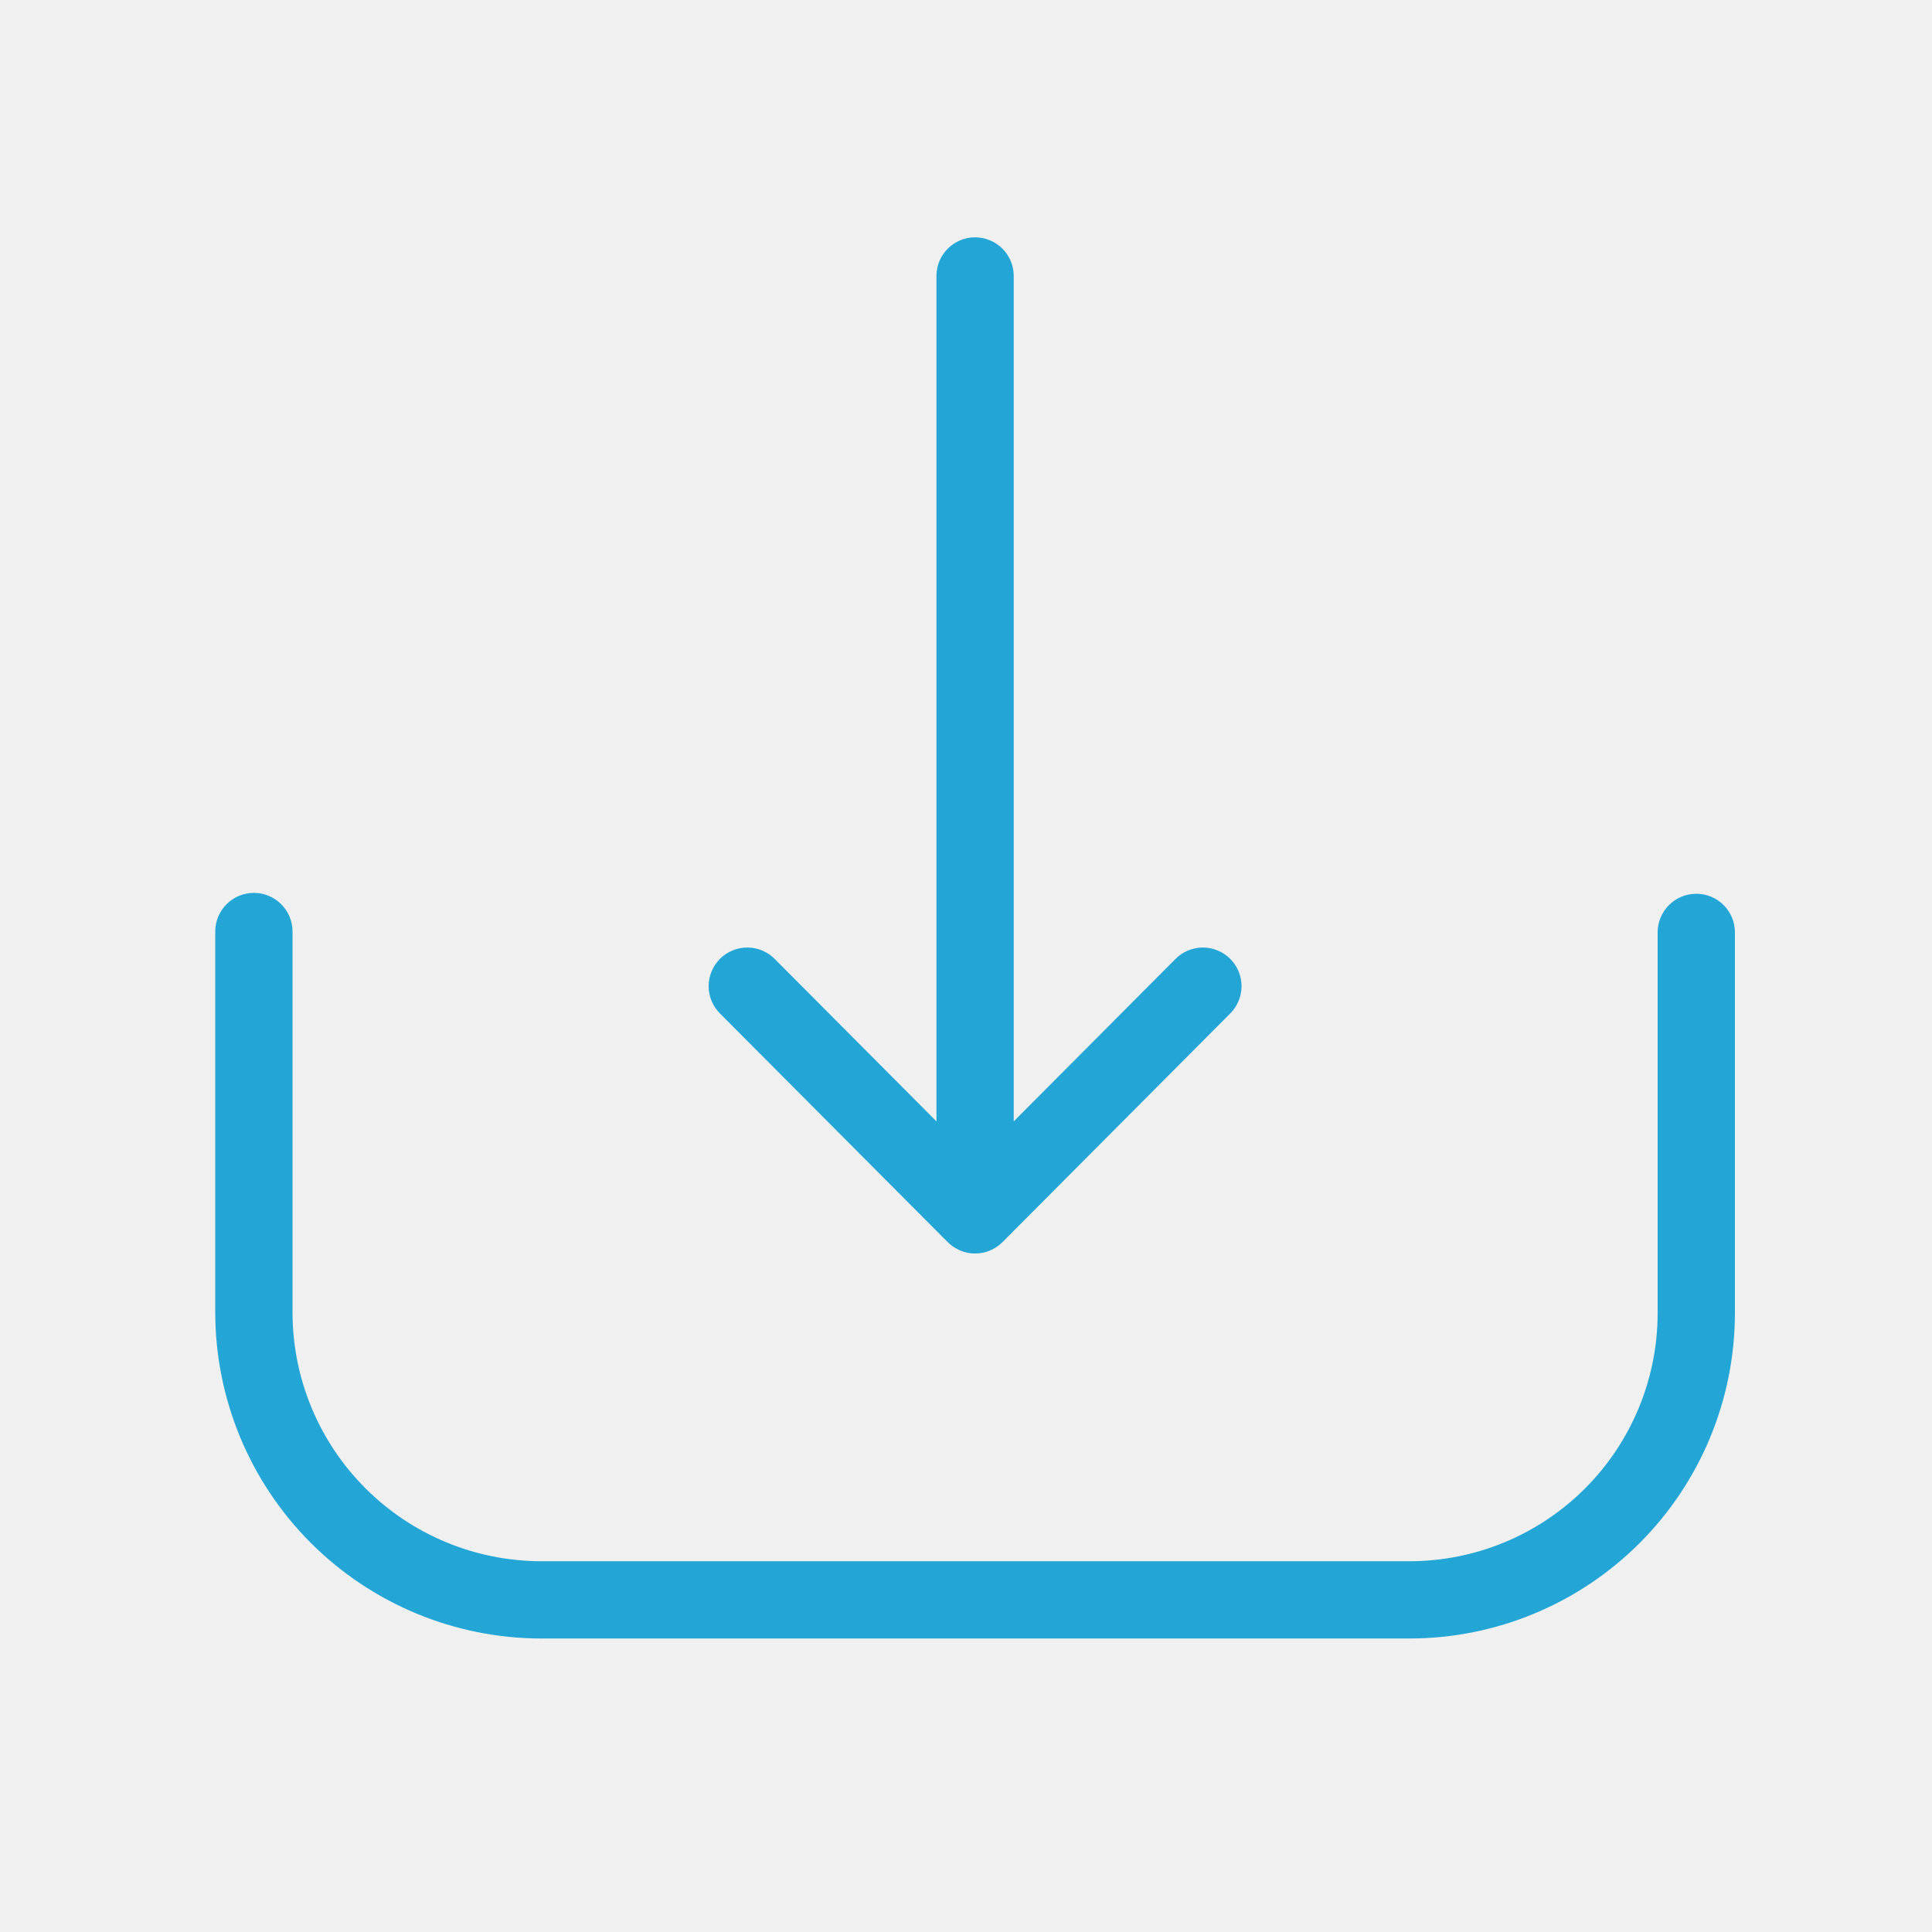
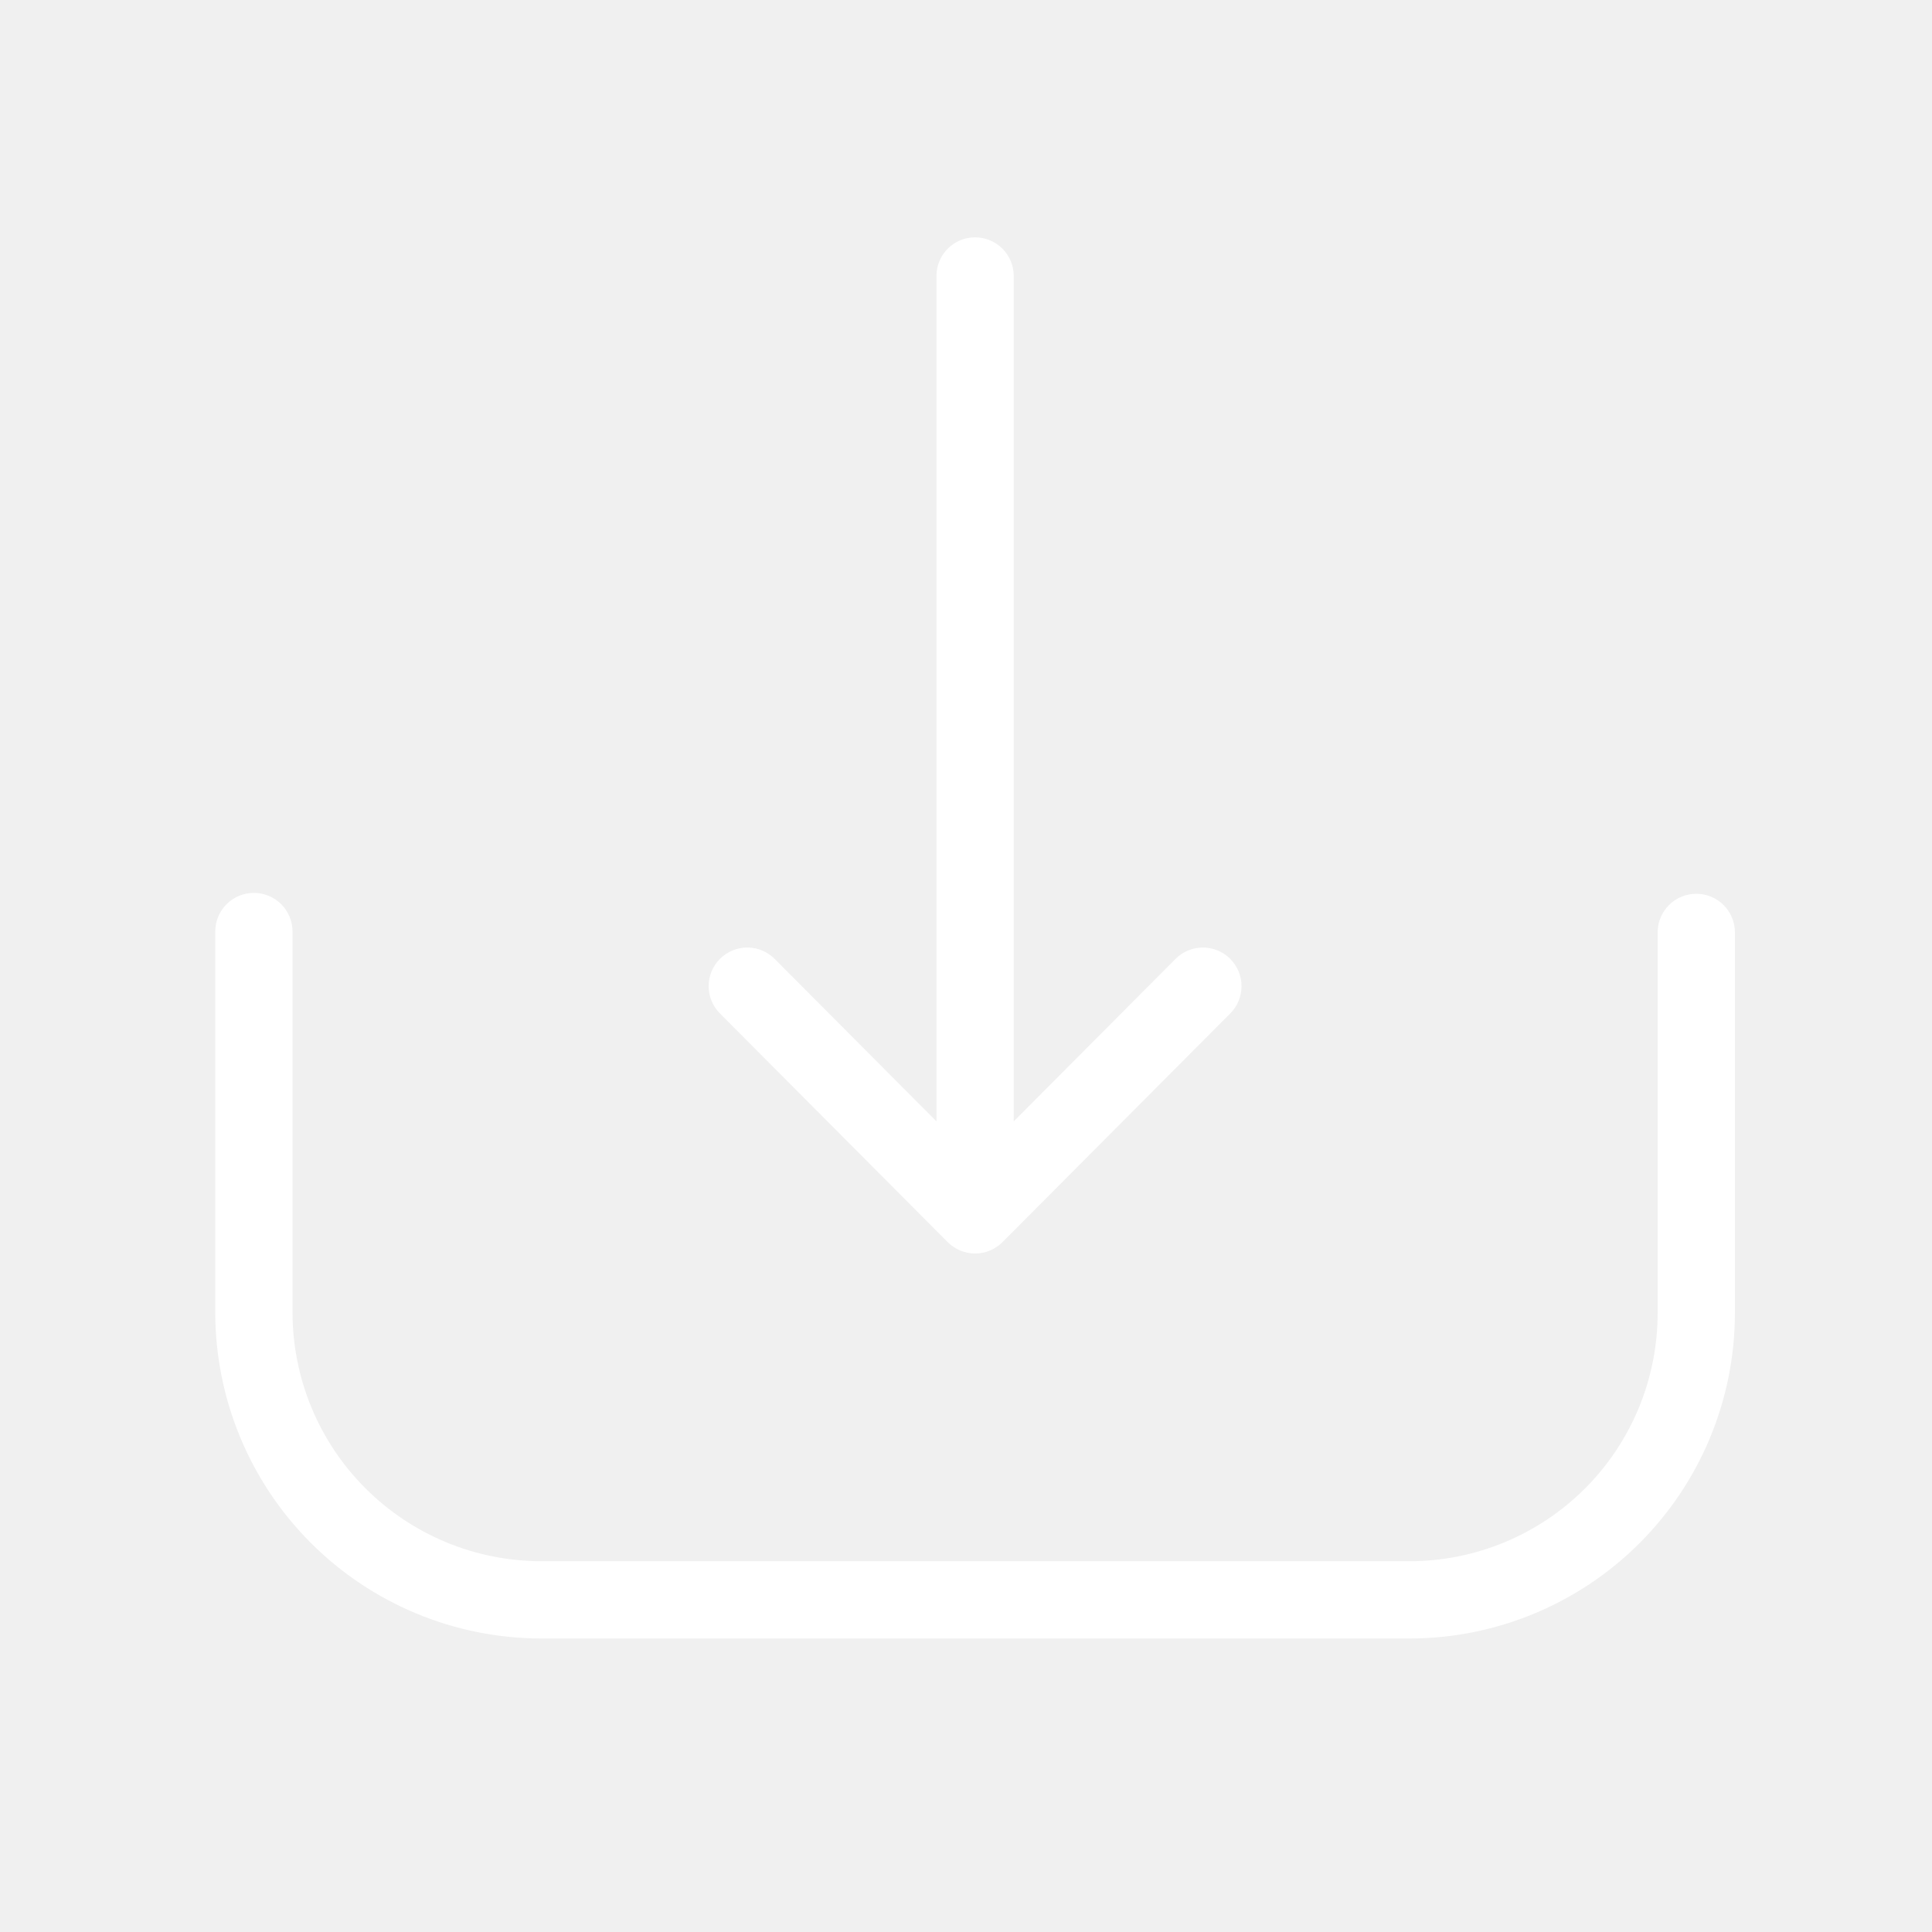
<svg xmlns="http://www.w3.org/2000/svg" width="100%" height="100%" viewBox="0 0 2917 2917" version="1.1" xml:space="preserve" style="fill-rule:evenodd;clip-rule:evenodd;stroke-linejoin:round;stroke-miterlimit:2;">
  <g>
-     <path d="M1472.23,358.333c-32.21,0 -58.333,26.123 -58.333,58.334l-0,1276.42l-243.604,-244.612c-10.857,-11.263 -25.782,-17.708 -41.423,-17.871c-15.641,-0.147 -30.696,5.989 -41.779,17.024c-11.067,11.051 -17.252,26.091 -17.139,41.734c0.114,15.657 6.511,30.599 17.741,41.487l343.229,344.629l0.017,0c5.42,5.339 11.816,9.603 18.815,12.598c14.387,6.022 30.566,6.022 44.954,-0c6.998,-2.995 13.395,-7.259 18.815,-12.598l343.229,-344.629l0.016,0c11.231,-10.889 17.627,-25.83 17.741,-41.487c0.114,-15.642 -6.071,-30.681 -17.139,-41.734c-11.084,-11.035 -26.139,-17.171 -41.779,-17.024c-15.641,0.162 -30.566,6.608 -41.422,17.871l-243.605,244.612l0,-1276.25c0.049,-15.511 -6.087,-30.387 -17.024,-41.357c-10.954,-10.97 -25.814,-17.139 -41.309,-17.139l-0.001,-0.004Z" style="fill:#23a6d5;fill-rule:nonzero;" />
-     <path d="M2561.1,1349.45c-32.21,-0 -58.333,26.107 -58.333,58.333l-0,574.917c-0.049,99.25 -39.502,194.45 -109.667,264.65c-70.167,70.216 -165.333,109.716 -264.6,109.846l-1311.42,-0c-99.575,-0.131 -195.02,-39.747 -265.412,-110.188c-70.396,-70.425 -109.963,-165.9 -110.008,-265.479l-0,-575.083c-0,-32.211 -26.123,-58.334 -58.334,-58.334c-32.226,0 -58.333,26.123 -58.333,58.334l-0,575.083c0.098,130.5 51.971,255.633 144.221,347.933c92.271,92.3 217.366,144.238 347.866,144.4l1311.42,0c130.175,-0.162 254.963,-51.954 346.988,-144.008c92.041,-92.042 143.8,-216.829 143.946,-347.004l-0,-575.167c-0,-15.462 -6.137,-30.289 -17.09,-41.227c-10.938,-10.921 -25.782,-17.057 -41.244,-17.025l0,0.019Z" style="fill:#23a6d5;fill-rule:nonzero;" />
+     <path d="M1472.23,358.333c-32.21,0 -58.333,26.123 -58.333,58.334l-0,1276.42l-243.604,-244.612c-10.857,-11.263 -25.782,-17.708 -41.423,-17.871c-15.641,-0.147 -30.696,5.989 -41.779,17.024c-11.067,11.051 -17.252,26.091 -17.139,41.734c0.114,15.657 6.511,30.599 17.741,41.487l343.229,344.629l0.017,0c5.42,5.339 11.816,9.603 18.815,12.598c14.387,6.022 30.566,6.022 44.954,-0c6.998,-2.995 13.395,-7.259 18.815,-12.598l343.229,-344.629l0.016,0c11.231,-10.889 17.627,-25.83 17.741,-41.487c0.114,-15.642 -6.071,-30.681 -17.139,-41.734c-11.084,-11.035 -26.139,-17.171 -41.779,-17.024c-15.641,0.162 -30.566,6.608 -41.422,17.871l-243.605,244.612l0,-1276.25c0.049,-15.511 -6.087,-30.387 -17.024,-41.357c-10.954,-10.97 -25.814,-17.139 -41.309,-17.139l-0.001,-0.004Z" style="fill:white;fill-rule:nonzero;" />
+     <path d="M2561.1,1349.45c-32.21,-0 -58.333,26.107 -58.333,58.333l-0,574.917c-0.049,99.25 -39.502,194.45 -109.667,264.65c-70.167,70.216 -165.333,109.716 -264.6,109.846l-1311.42,-0c-99.575,-0.131 -195.02,-39.747 -265.412,-110.188c-70.396,-70.425 -109.963,-165.9 -110.008,-265.479l-0,-575.083c-0,-32.211 -26.123,-58.334 -58.334,-58.334c-32.226,0 -58.333,26.123 -58.333,58.334l-0,575.083c0.098,130.5 51.971,255.633 144.221,347.933c92.271,92.3 217.366,144.238 347.866,144.4l1311.42,0c130.175,-0.162 254.963,-51.954 346.988,-144.008c92.041,-92.042 143.8,-216.829 143.946,-347.004l-0,-575.167c-0,-15.462 -6.137,-30.289 -17.09,-41.227c-10.938,-10.921 -25.782,-17.057 -41.244,-17.025l0,0.019Z" style="fill:white;fill-rule:nonzero;" />
  </g>
</svg>
